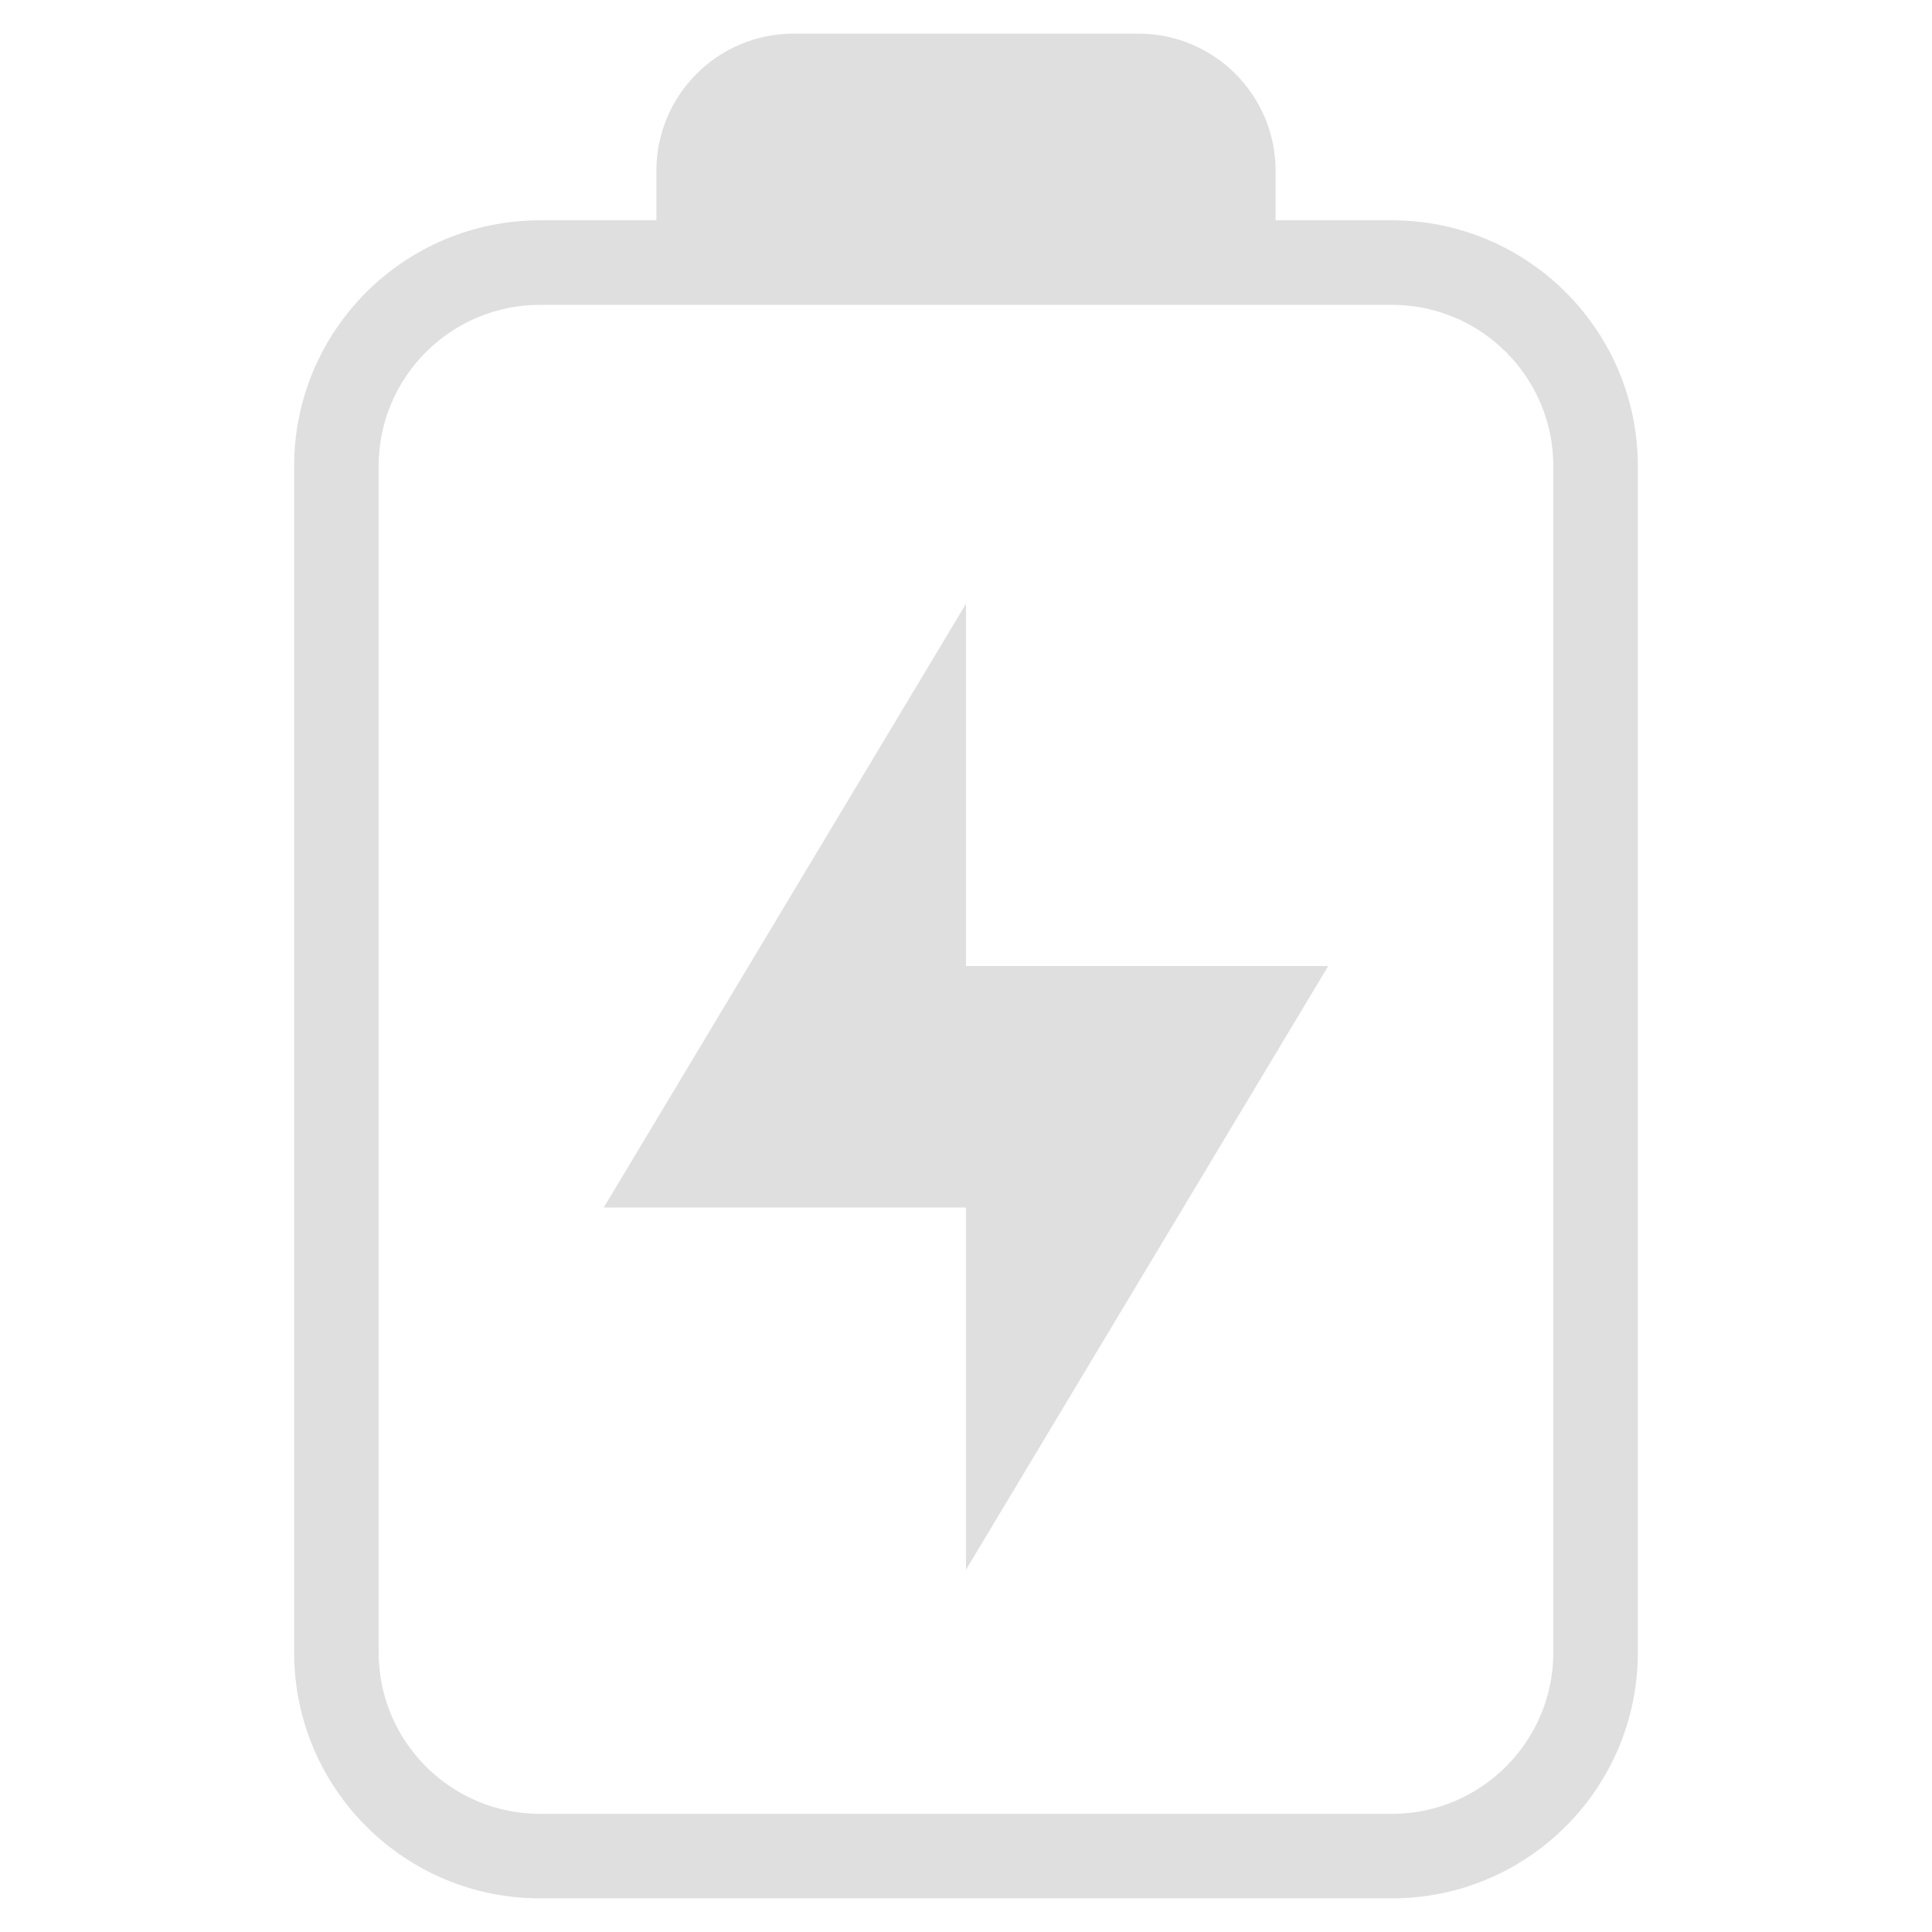
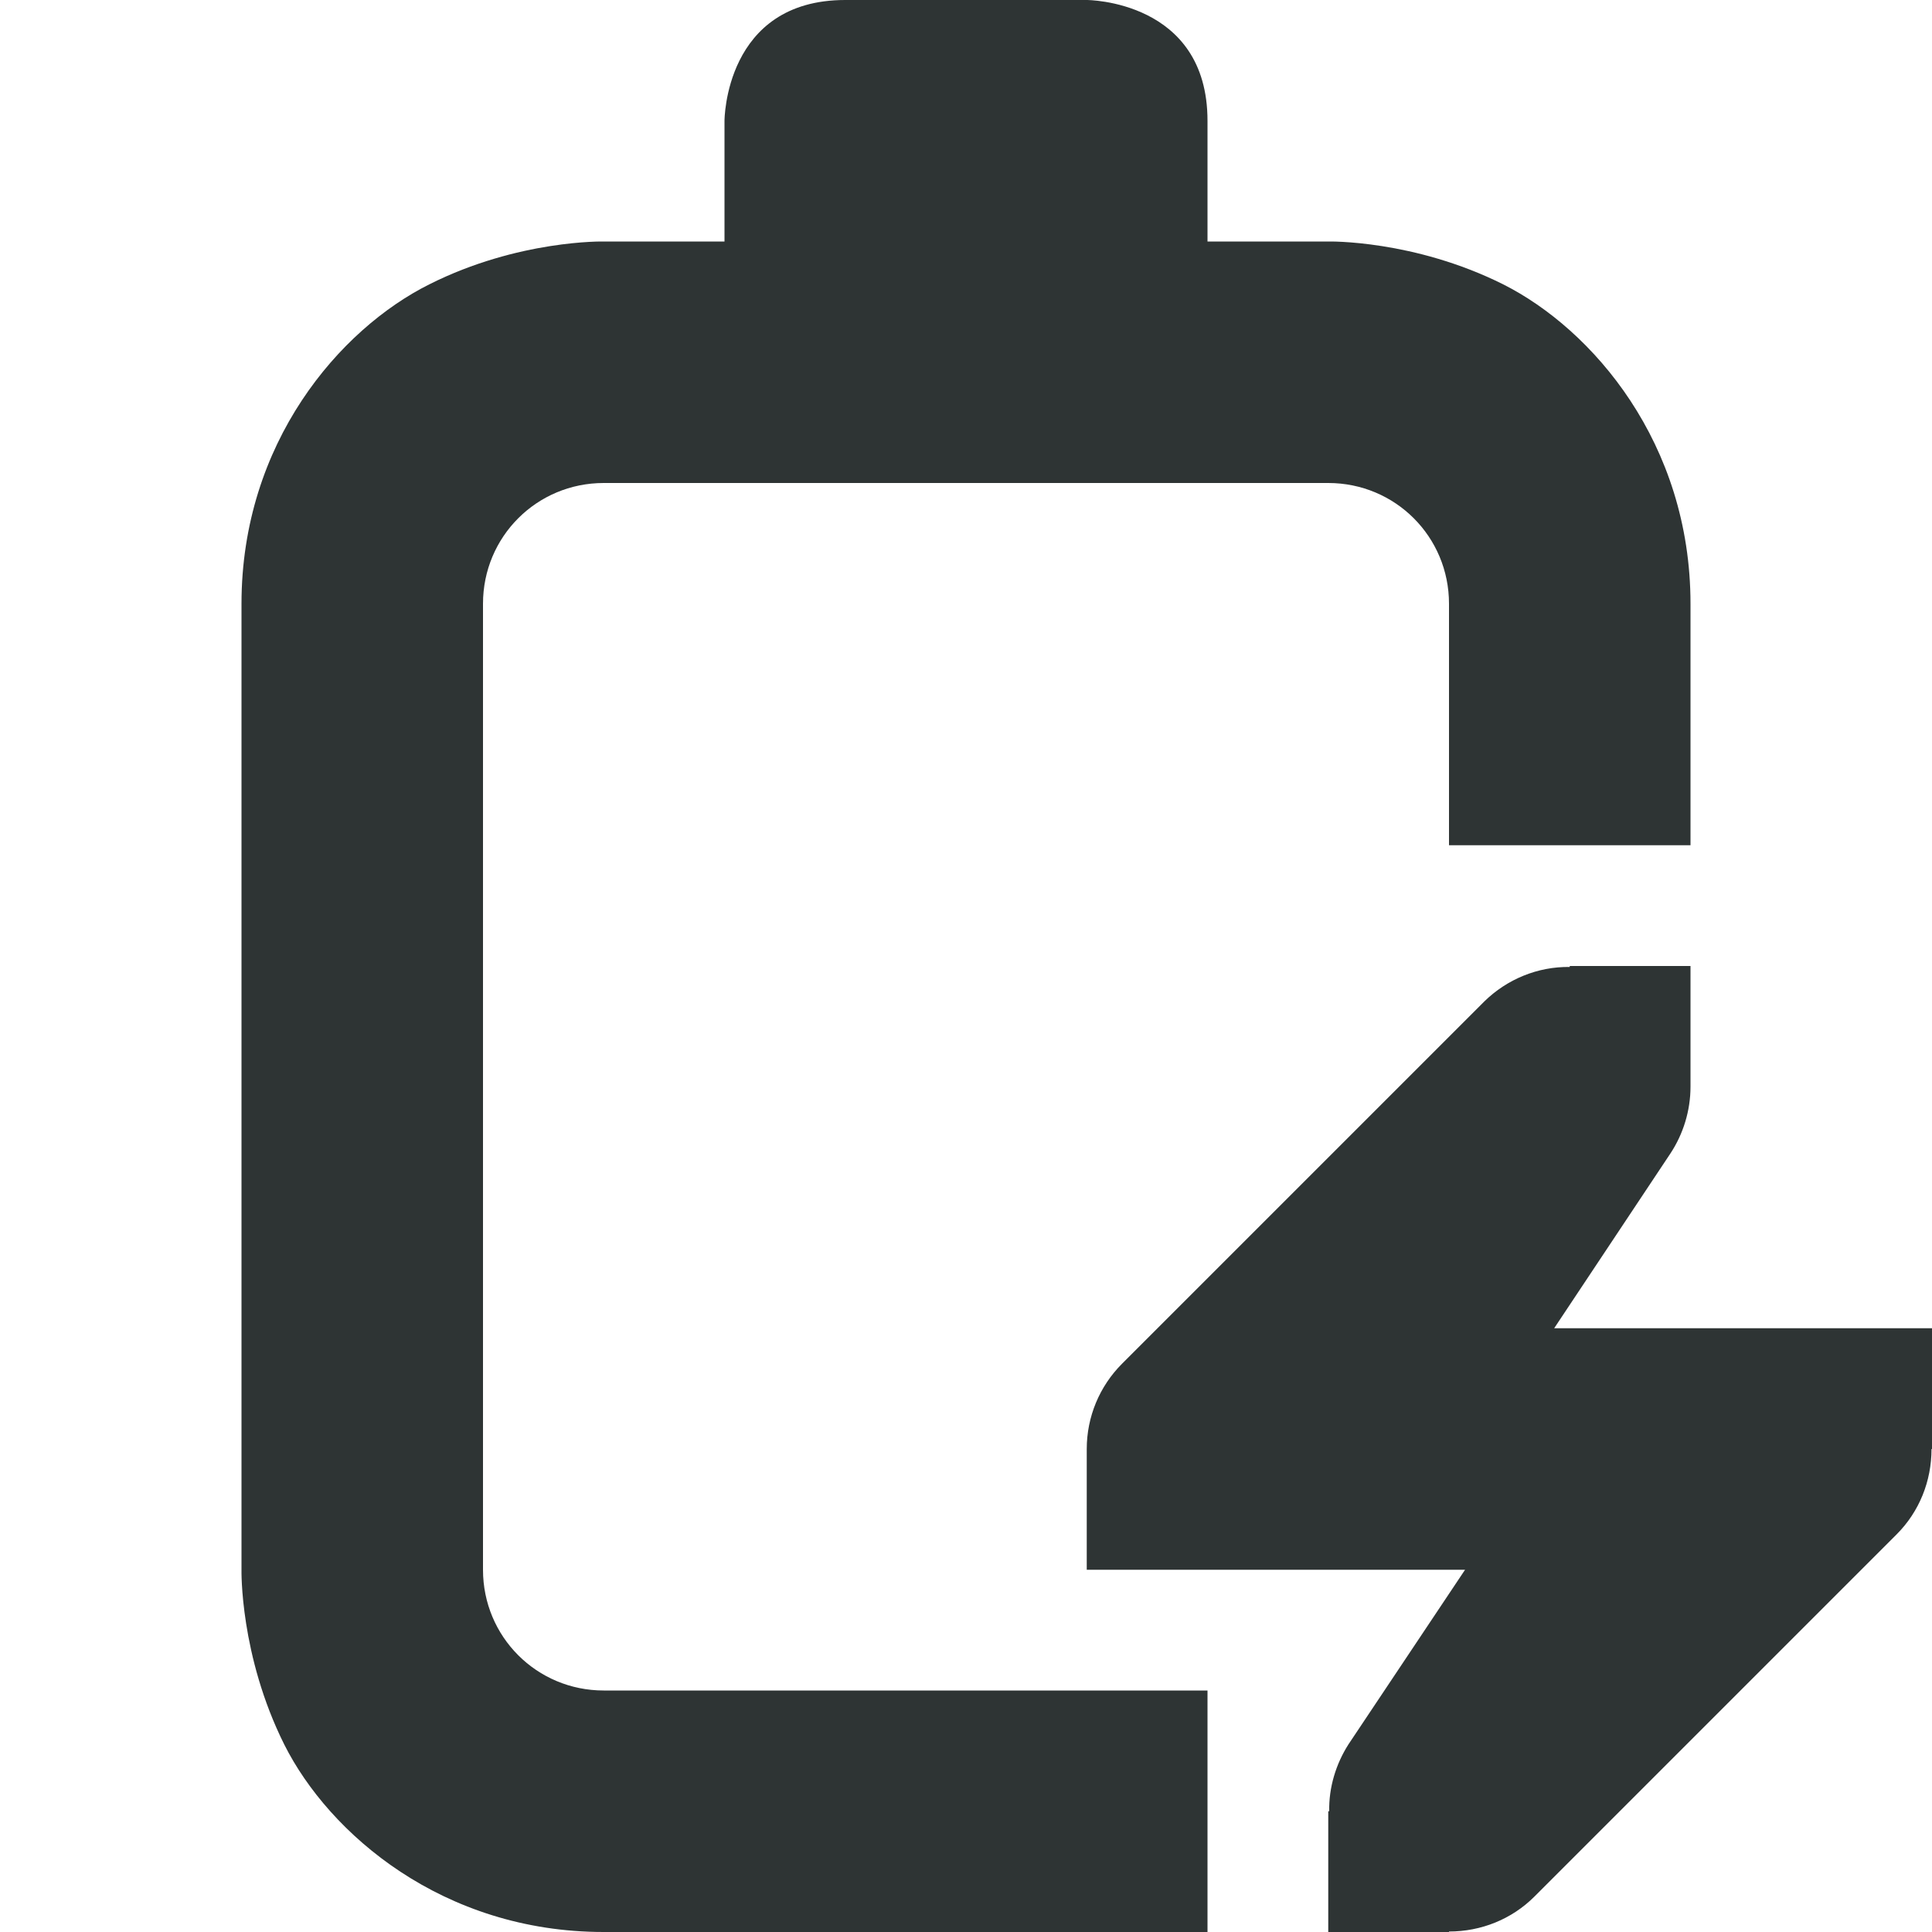
- <svg xmlns="http://www.w3.org/2000/svg" style="clip-rule:evenodd;fill-rule:evenodd;stroke-linejoin:round;stroke-miterlimit:2" viewBox="0 0 16 16">
-   <path d="m8 5-3 5h3v3l3-5h-3v-3z" fill="#dfdfdf" />
-   <g transform="translate(-.186104 .028536)">
-     <path d="m5.622 1.796v-0.41c0-0.627 0.509-1.136 1.136-1.136h2.856c0.627 0 1.136 0.509 1.136 1.136v0.41h0.963c1.125 0 2.037 0.912 2.037 2.036v9.824c0 1.125-0.912 2.037-2.037 2.037h-7.054c-1.125 0-2.037-0.912-2.037-2.037v-9.824c0-1.124 0.912-2.036 2.037-2.036h0.963zm-0.963 0.7h7.054c0.738 0 1.337 0.598 1.337 1.336v9.824c0 0.738-0.599 1.337-1.337 1.337h-7.054c-0.738 0-1.337-0.599-1.337-1.337v-9.824c0-0.738 0.599-1.336 1.337-1.336z" fill="#dfdfdf" />
-   </g>
+ <svg xmlns="http://www.w3.org/2000/svg" height="16px" viewBox="0 0 16 16" width="16px">
+   <path d="m 7 0 c -1 0 -1 1 -1 1 v 1 h -1 s -0.707 -0.016 -1.445 0.355 c -0.742 0.371 -1.555 1.312 -1.555 2.645 v 8 s -0.016 0.707 0.355 1.449 c 0.371 0.738 1.312 1.551 2.645 1.551 h 5 v -2 h -5 c -0.555 0 -1 -0.445 -1 -1 v -8 c 0 -0.555 0.445 -1 1 -1 h 6 c 0.555 0 1 0.445 1 1 v 2 h 2 v -2 c 0 -1.332 -0.812 -2.273 -1.551 -2.645 c -0.742 -0.371 -1.449 -0.355 -1.449 -0.355 h -1 v -1 c 0 -1 -1 -1 -1 -1 z m 6 8 v 0.008 c -0.266 -0.004 -0.52 0.102 -0.707 0.285 l -3 3 c -0.188 0.188 -0.293 0.441 -0.293 0.707 v 1 h 3.133 l -0.965 1.445 c -0.105 0.164 -0.164 0.359 -0.16 0.555 h -0.008 v 1 h 1 v -0.004 c 0.266 0 0.52 -0.102 0.707 -0.289 l 3 -3 c 0.188 -0.188 0.289 -0.441 0.289 -0.707 h 0.004 v -1 h -3.129 l 0.961 -1.445 c 0.109 -0.164 0.168 -0.359 0.168 -0.555 v -1 z m 0 0" fill="#2e3434" />
</svg>
